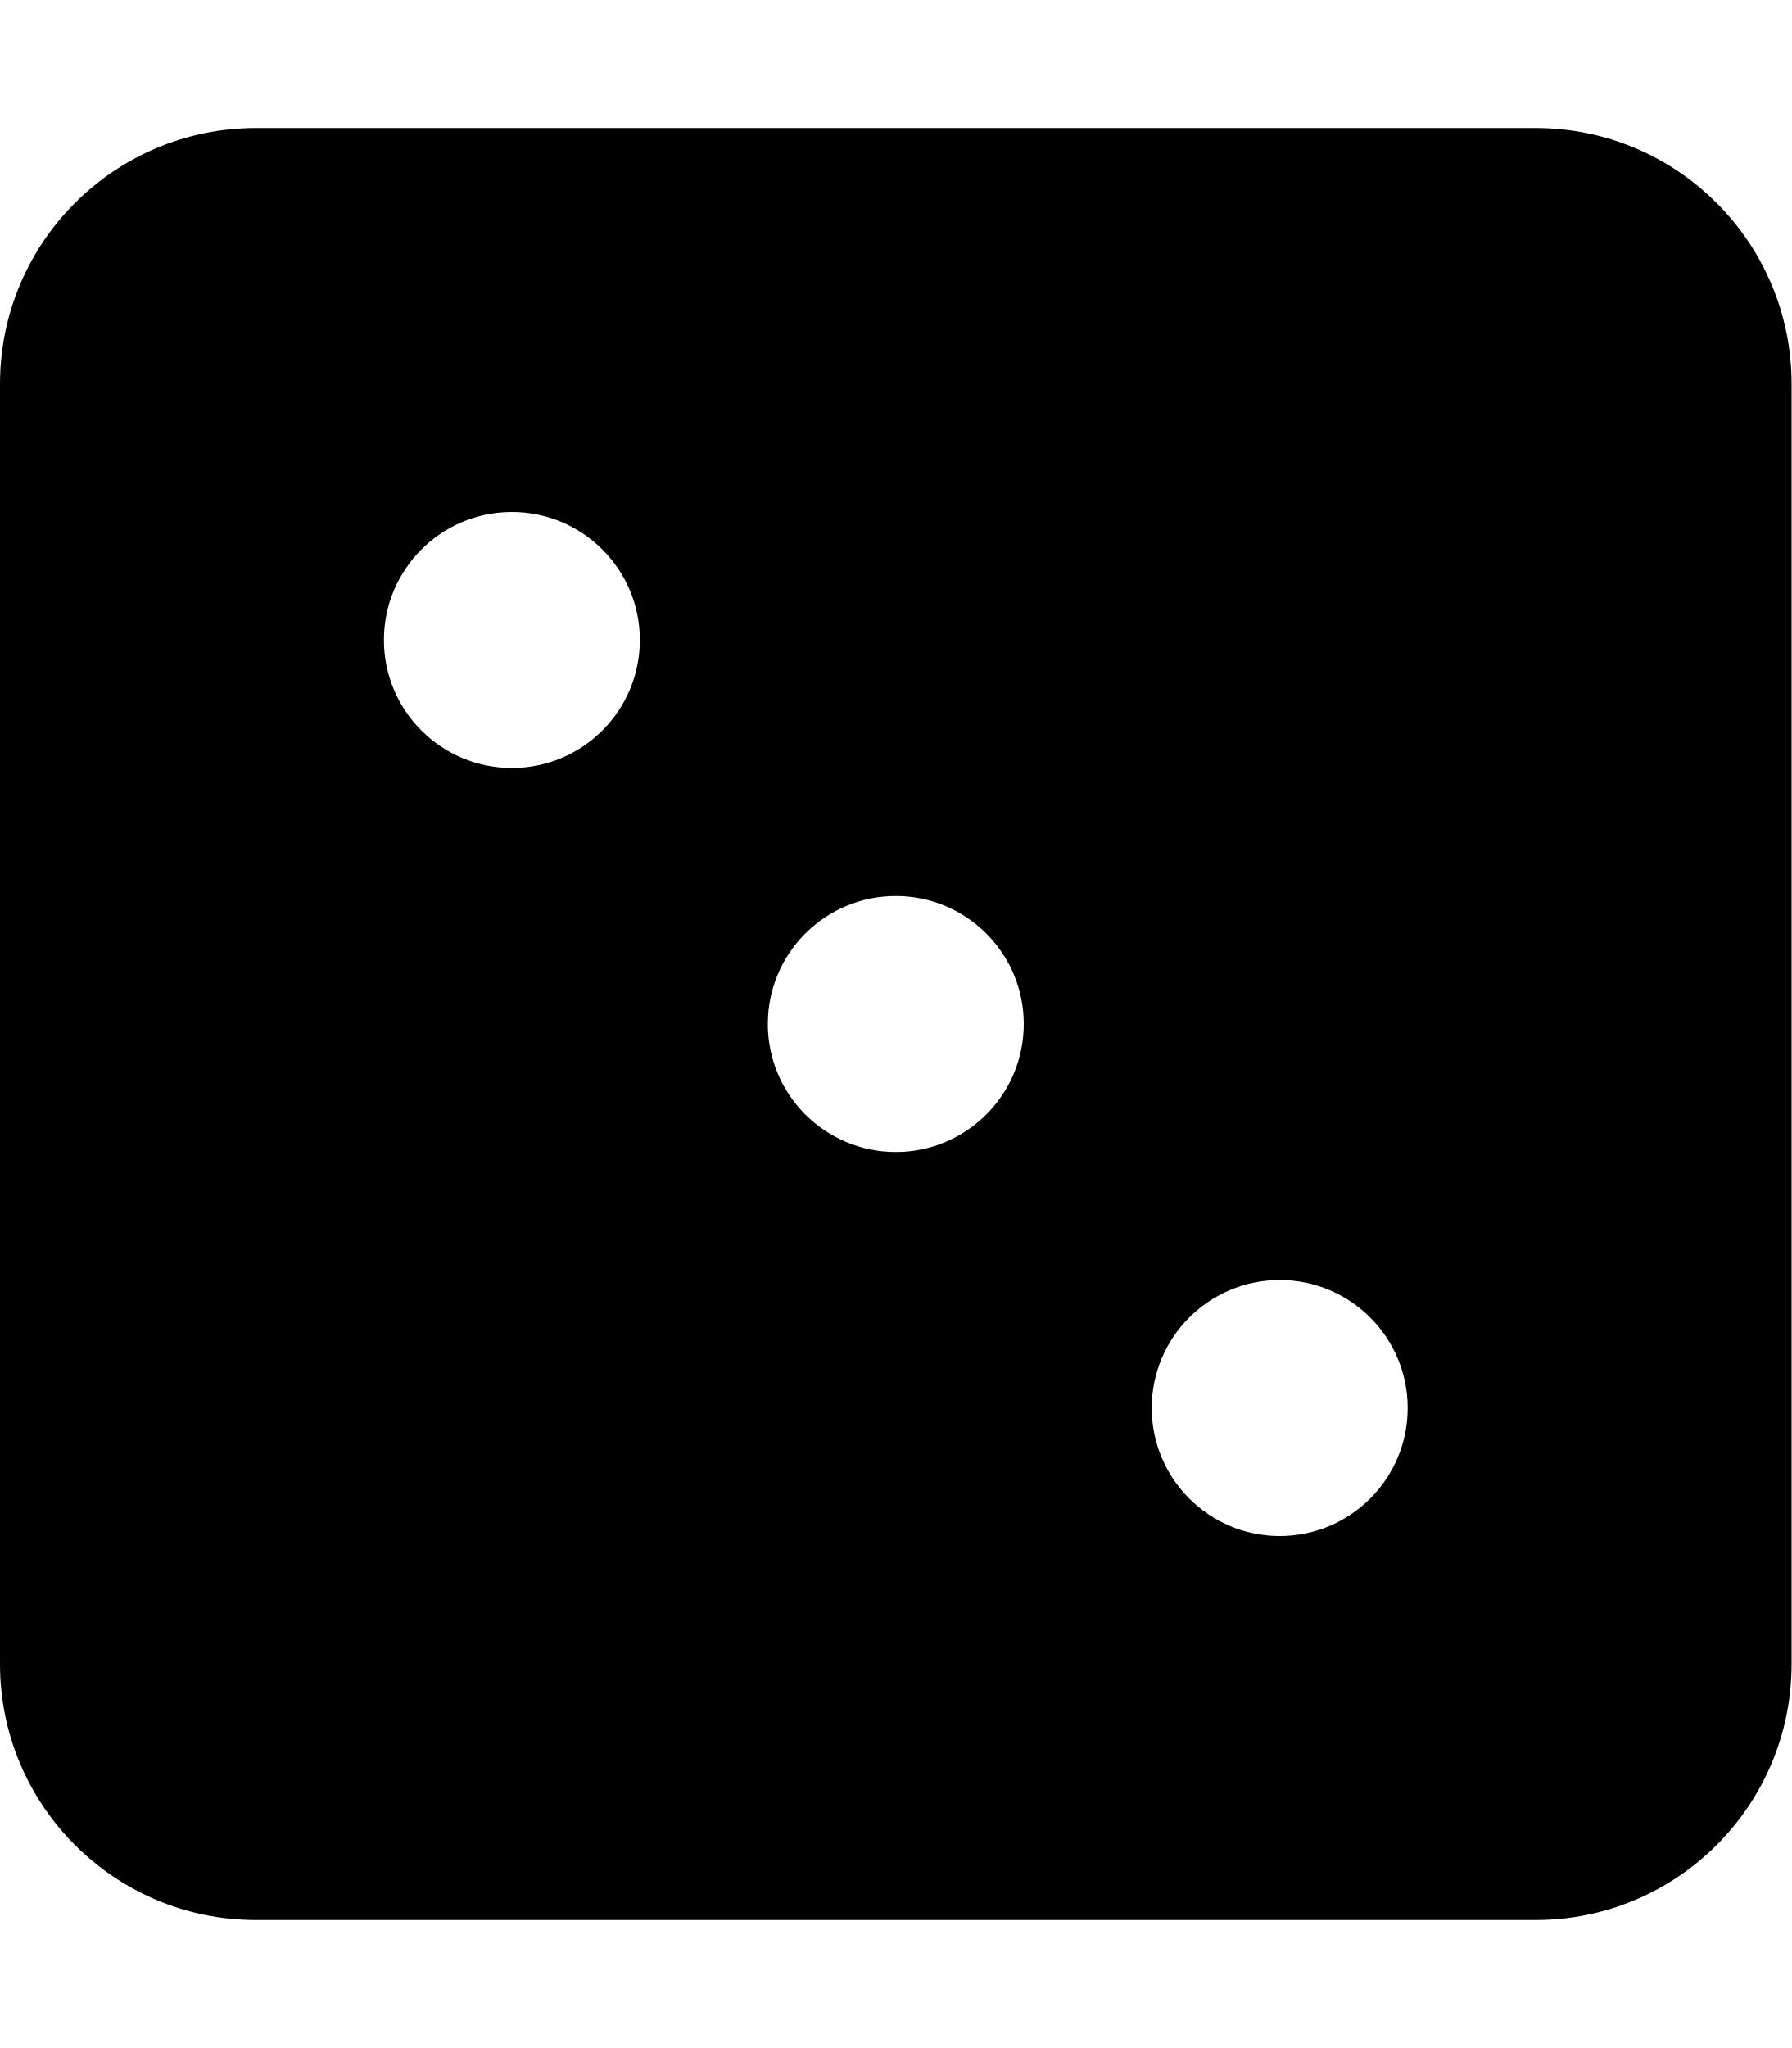
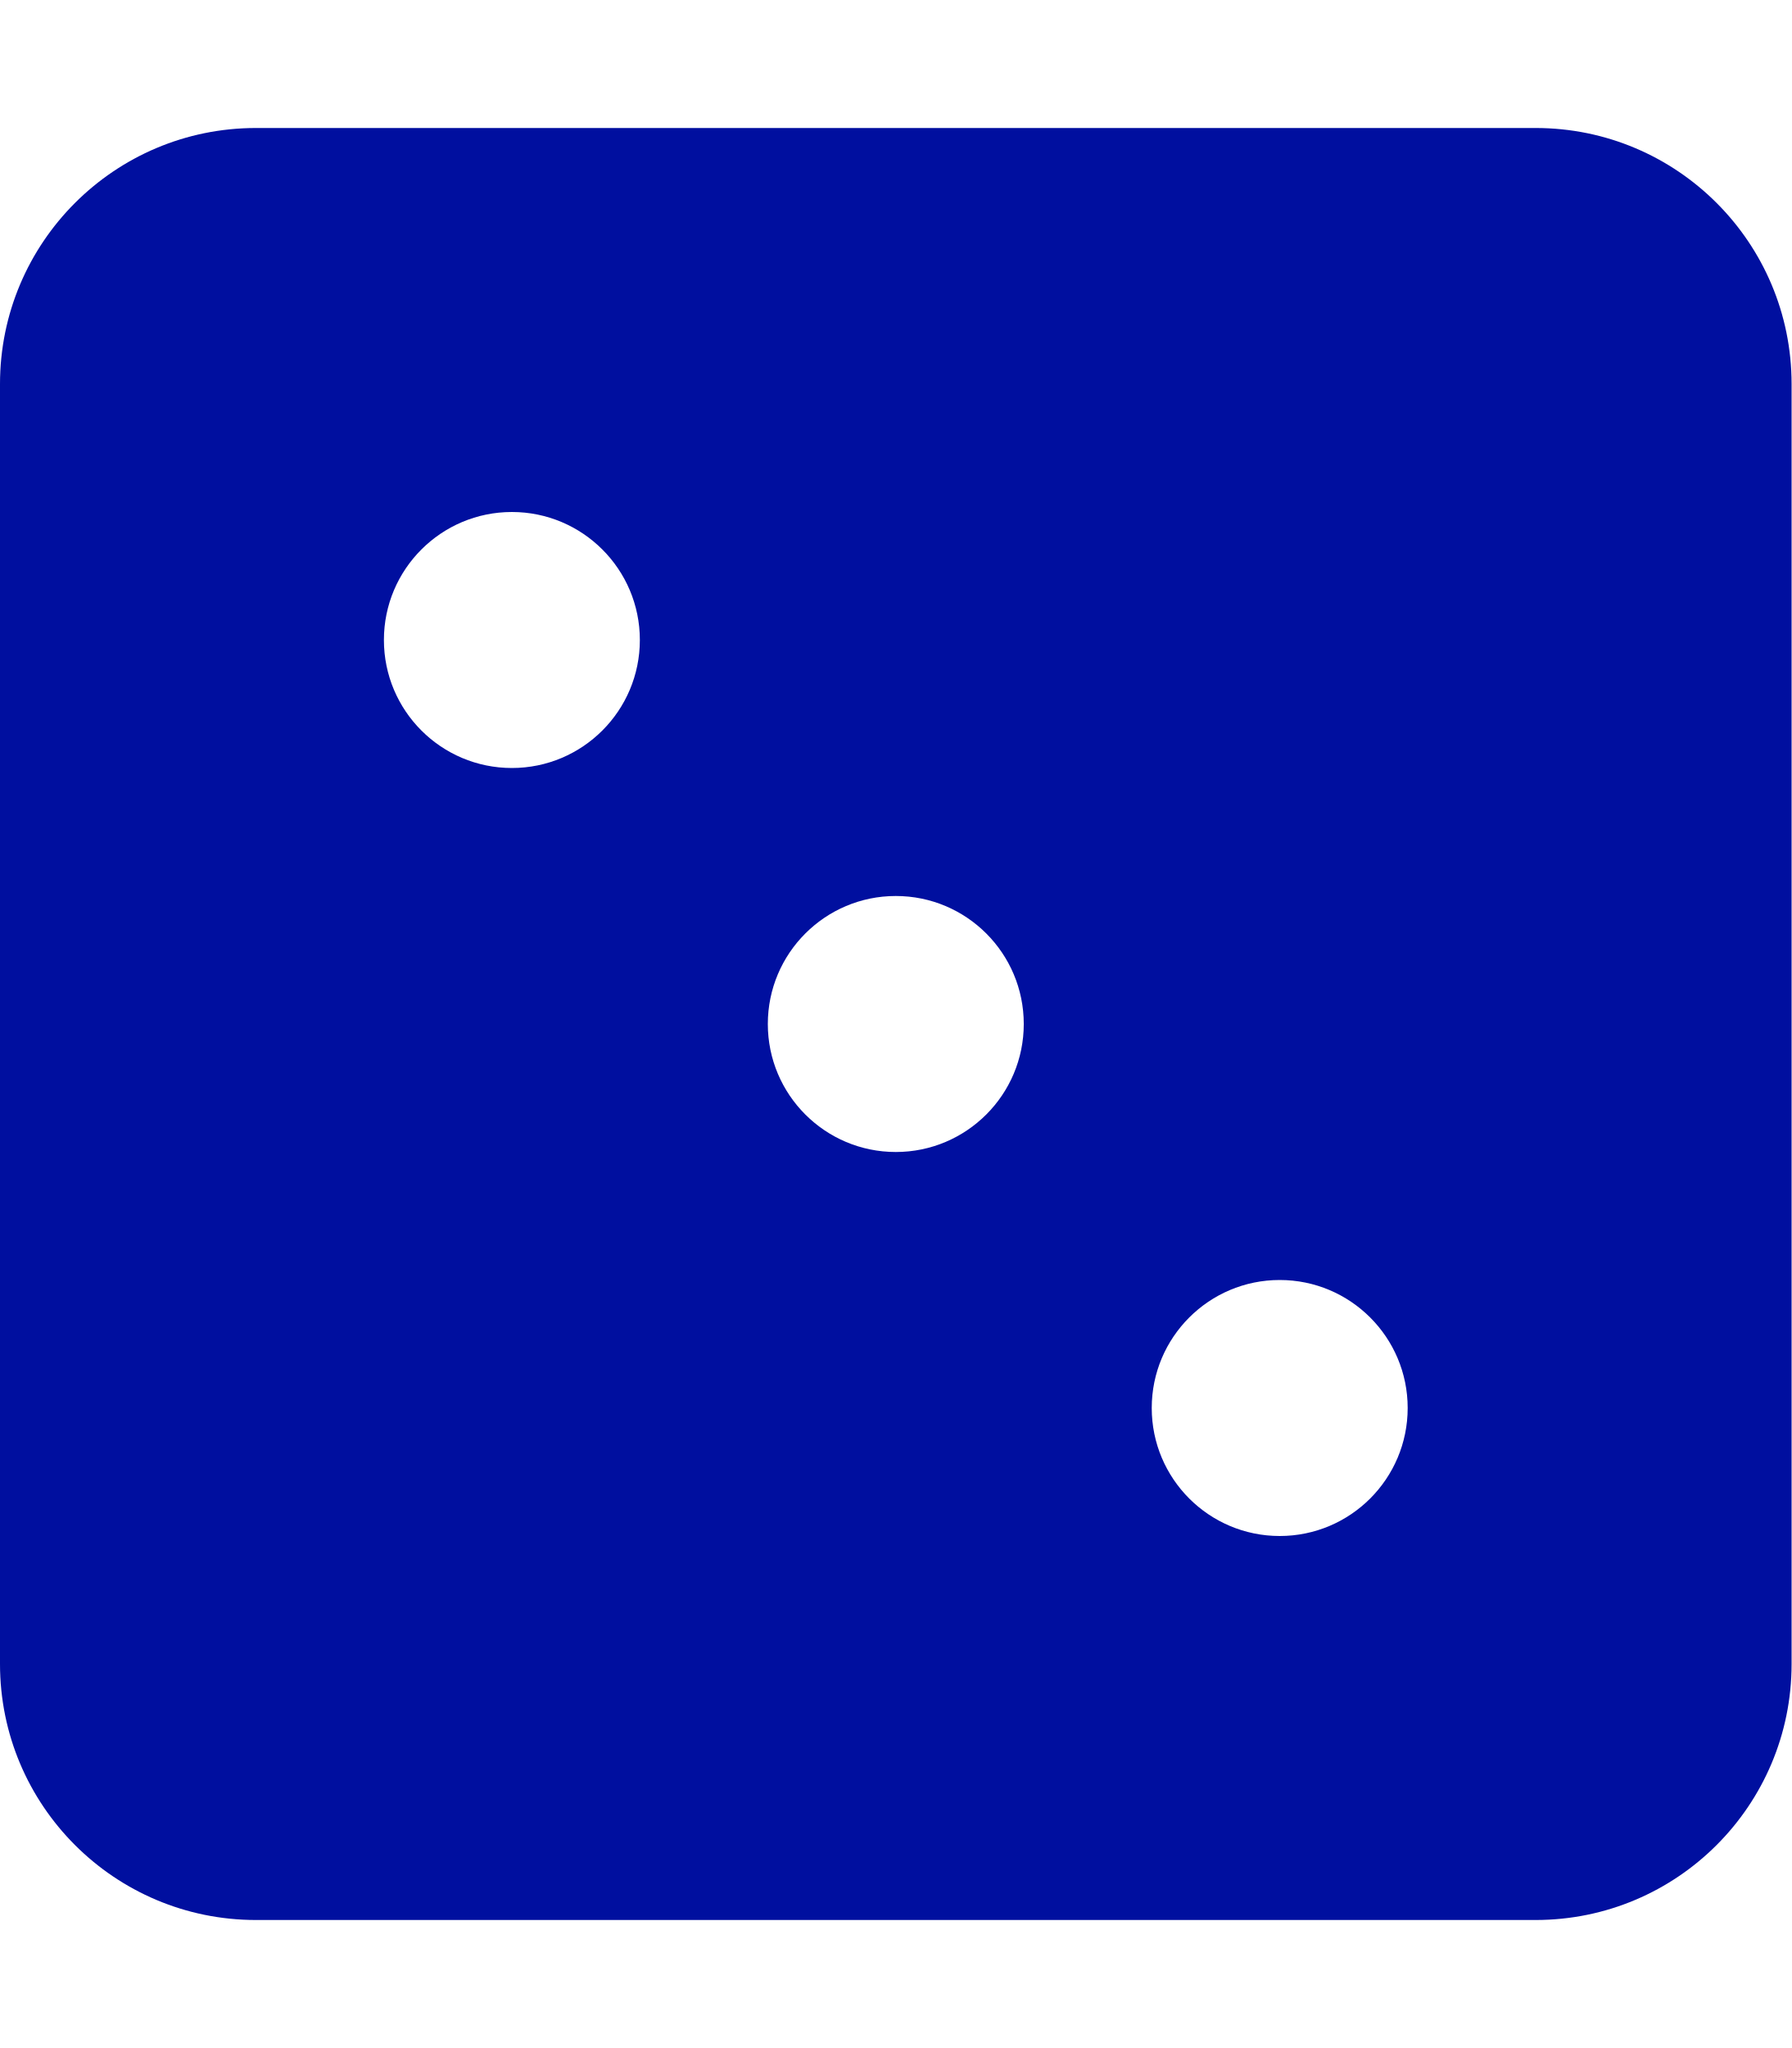
- <svg xmlns="http://www.w3.org/2000/svg" aria-hidden="true" focusable="false" data-prefix="fas" data-icon="dice-three" class="svg-inline--fa fa-dice-three fa-w-14" role="img" viewBox="0 0 448 512">
+ <svg xmlns="http://www.w3.org/2000/svg" style="color: #000F9F" aria-hidden="true" focusable="false" data-prefix="fas" data-icon="dice-three" class="svg-inline--fa fa-dice-three fa-w-14" role="img" viewBox="0 0 448 512">
  <path fill="currentColor" d="M384 32H64C28.65 32 0 60.65 0 96v320c0 35.35 28.65 64 64 64h320c35.35 0 64-28.65 64-64V96c0-35.35-28.65-64-64-64zM128 192c-17.67 0-32-14.33-32-32s14.33-32 32-32 32 14.33 32 32-14.33 32-32 32zm96 96c-17.67 0-32-14.33-32-32s14.33-32 32-32 32 14.33 32 32-14.33 32-32 32zm96 96c-17.67 0-32-14.33-32-32s14.33-32 32-32 32 14.33 32 32-14.33 32-32 32z" />
</svg>
